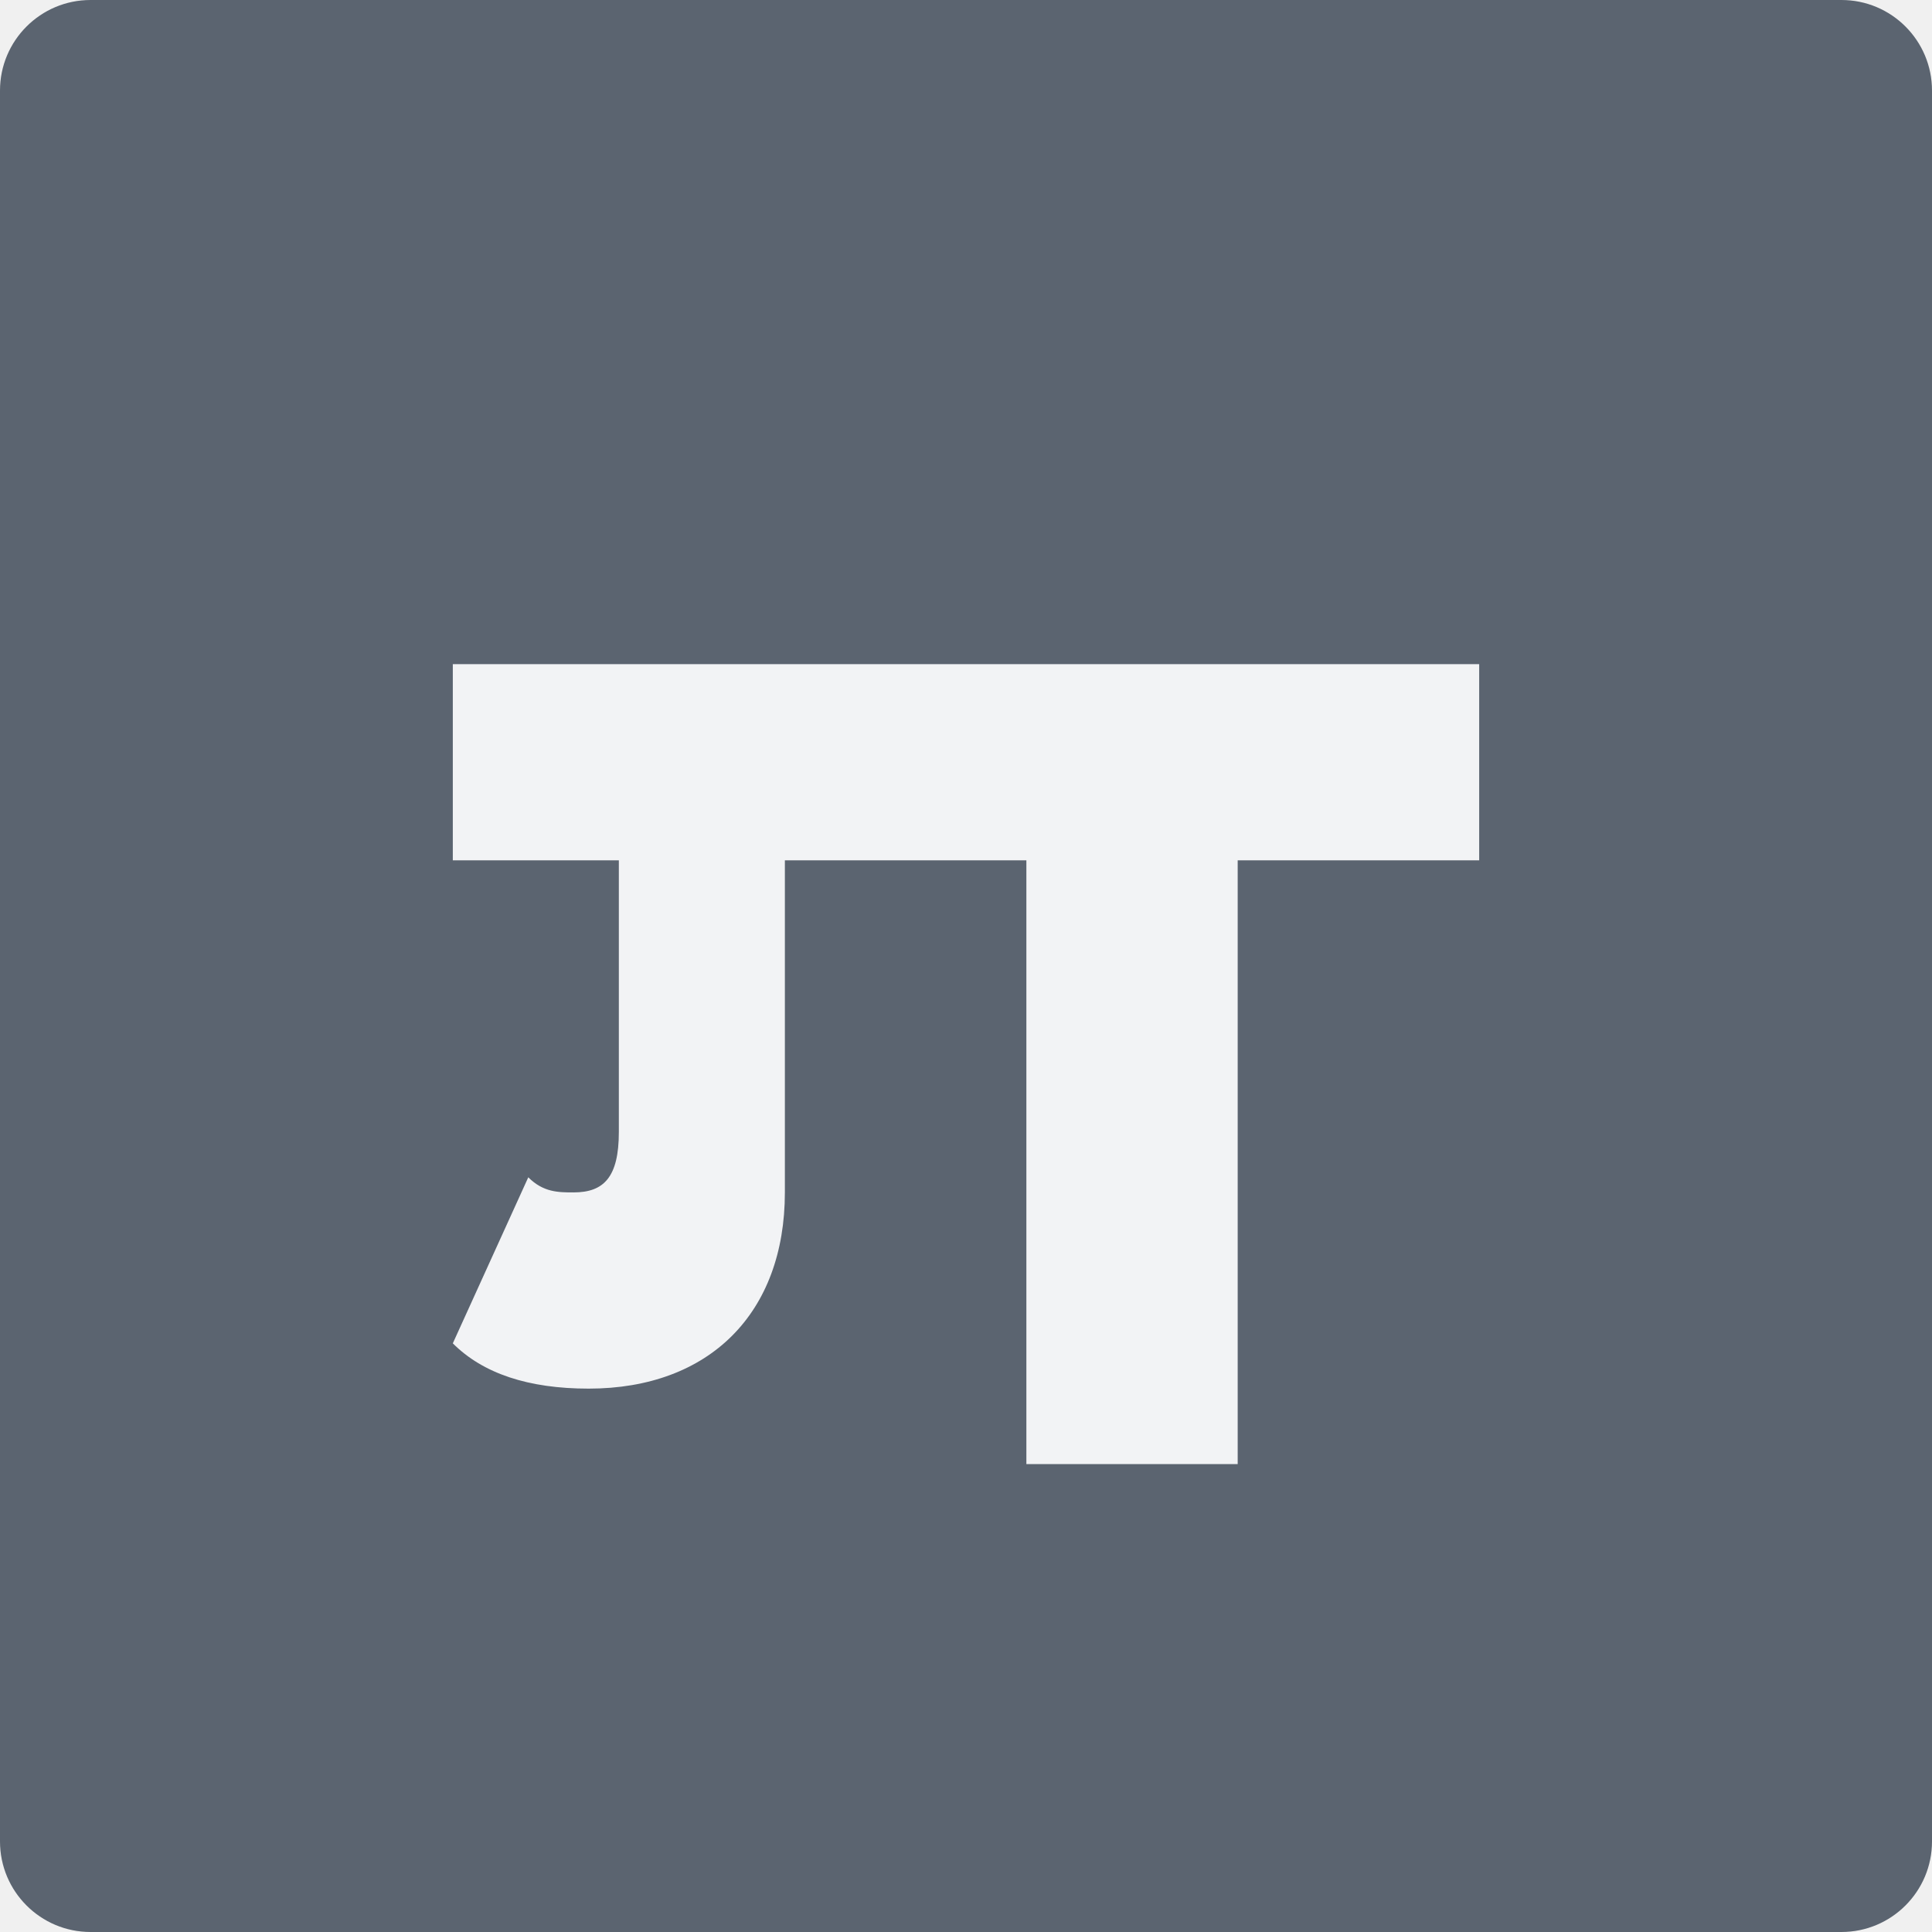
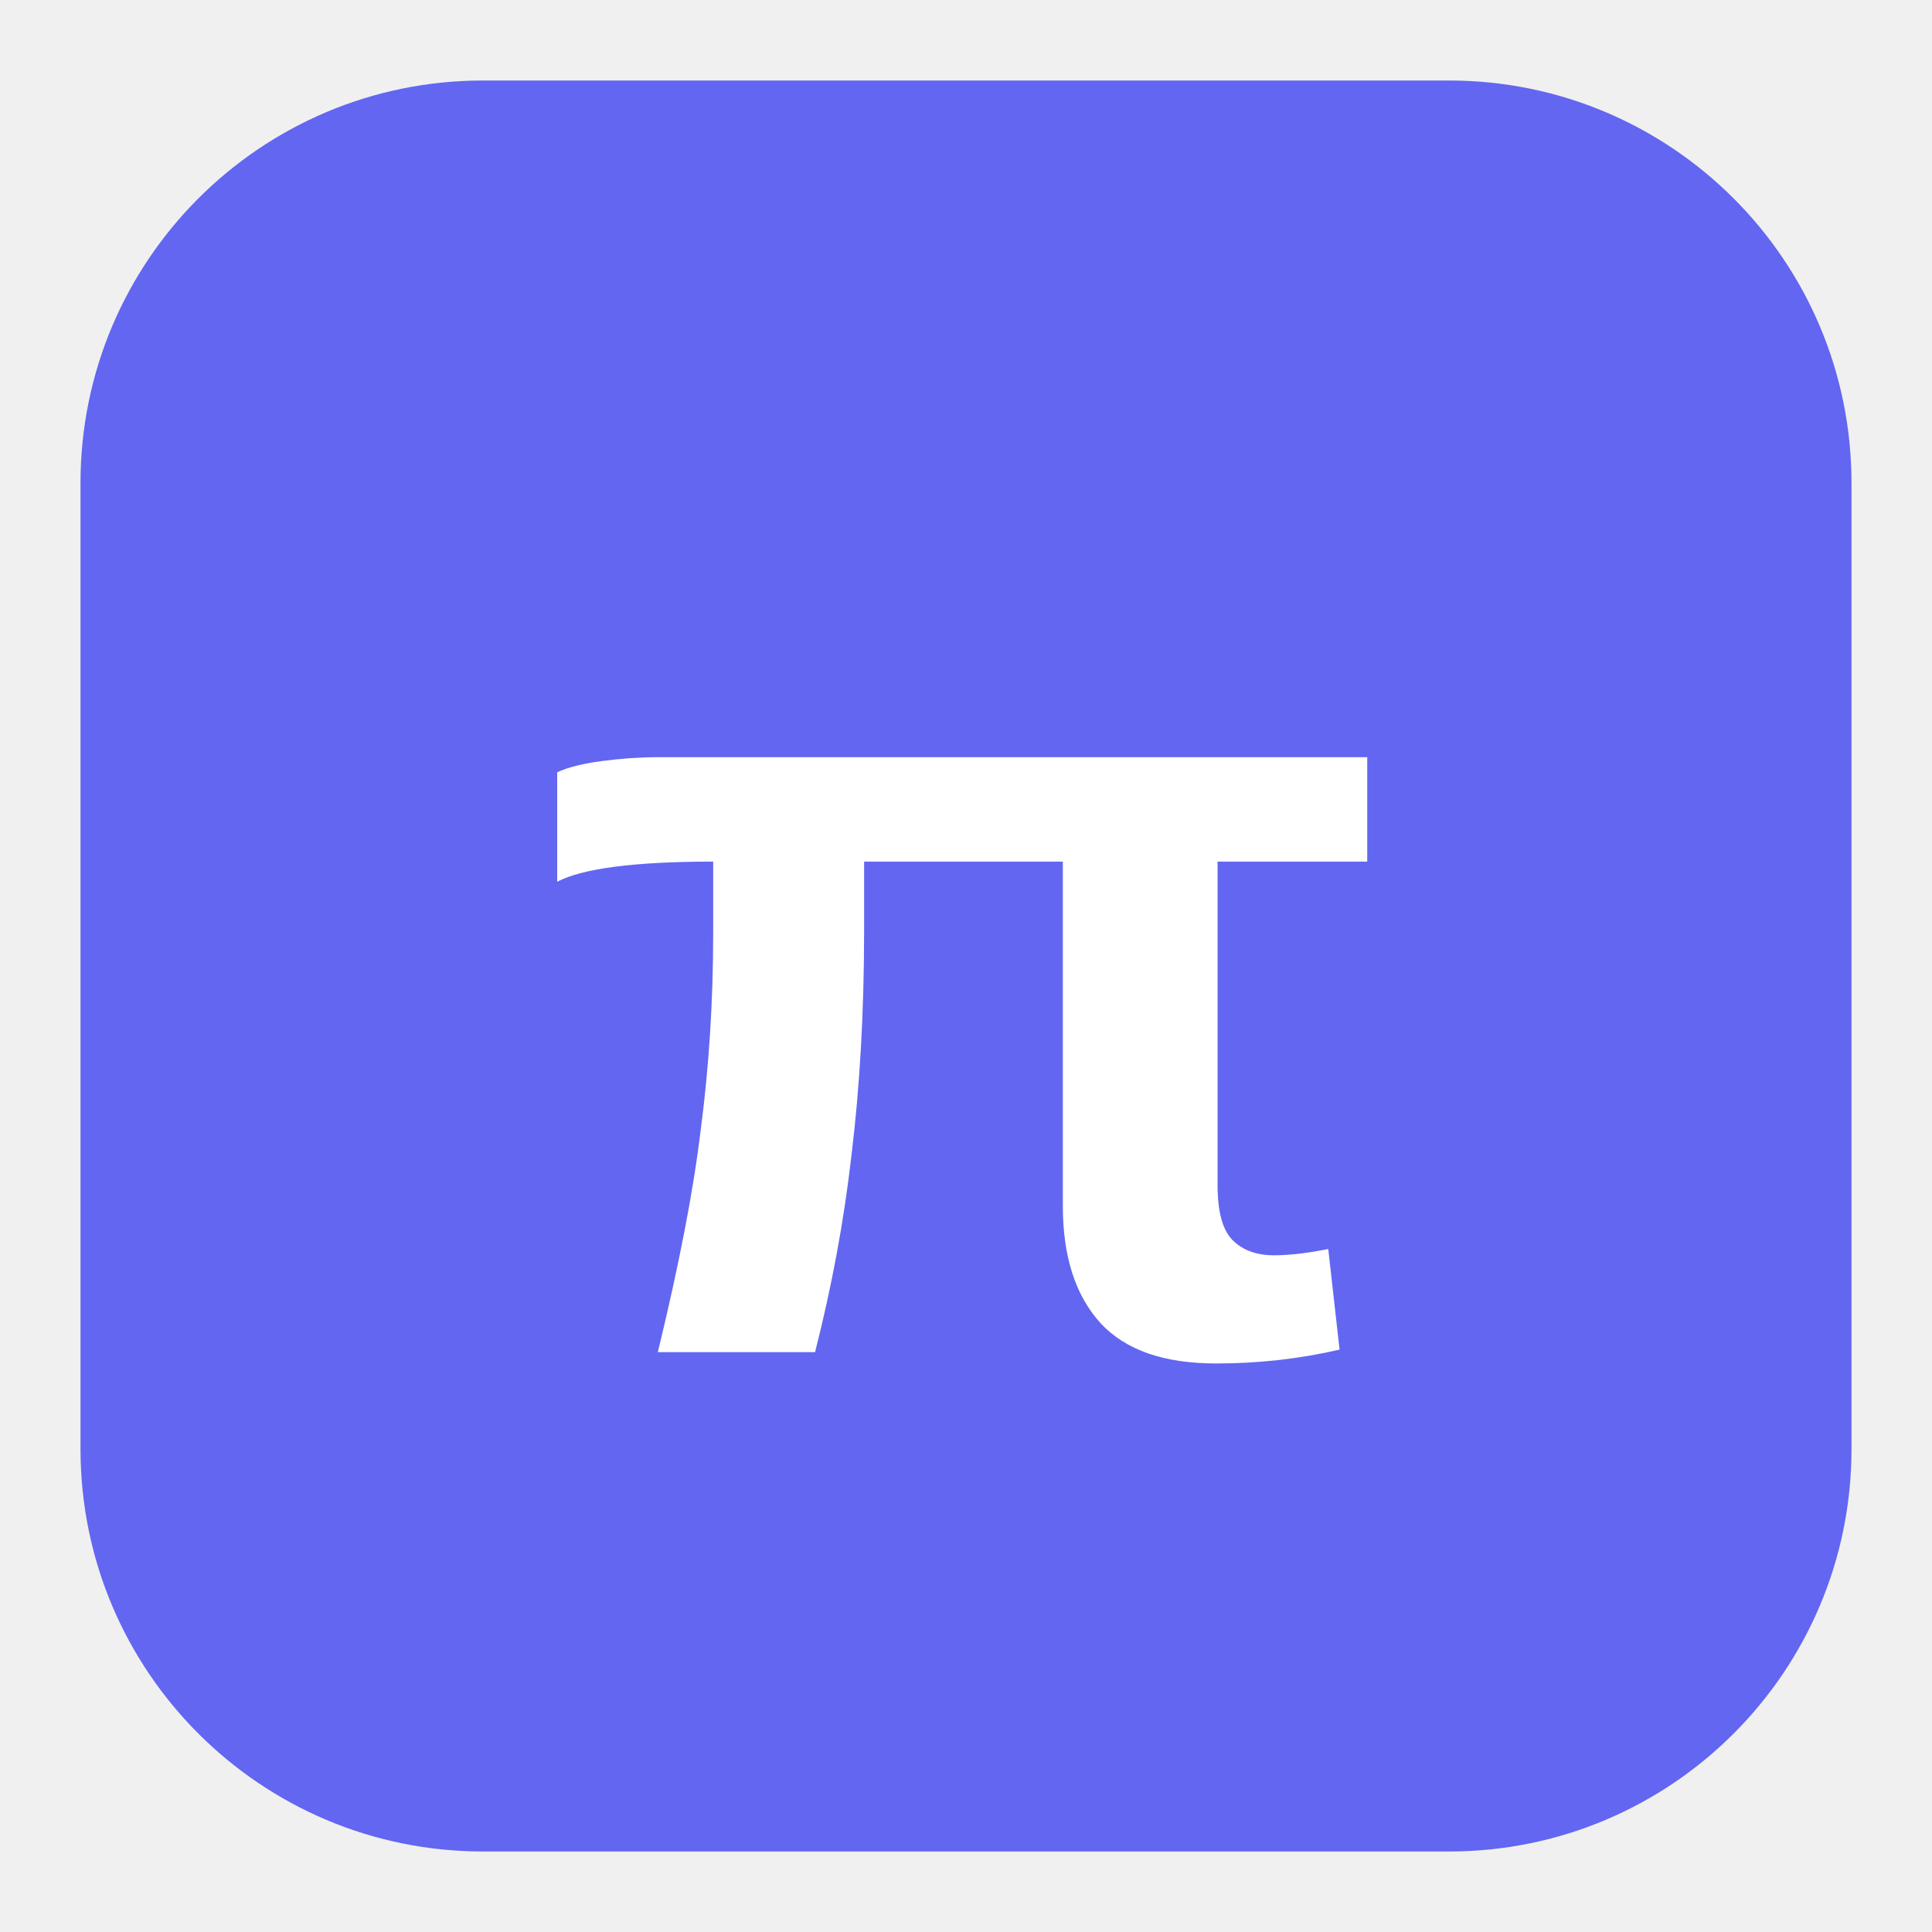
- <svg xmlns="http://www.w3.org/2000/svg" viewBox="0 0 128 128">
-   <rect width="128" height="128" rx="6" fill="#5B6470" />
-   <path d="M30 44h68v13H82v40H68V57H52v22c0 8-5 13-13 13-4 0-7-1-9-3l5-11c1 1 2 1 3 1 2 0 3-1 3-4V57H30V44z" fill="#F2F3F5" />
+ <svg xmlns="http://www.w3.org/2000/svg" viewBox="0 0 24 24">
+   <rect x="1" y="1" width="22" height="22" rx="5" fill="#6366F1" />
+   <text x="12" y="16.8" text-anchor="middle" font-family="Arial,Helvetica,sans-serif" font-weight="800" font-size="14" fill="#fff">π</text>
</svg>
